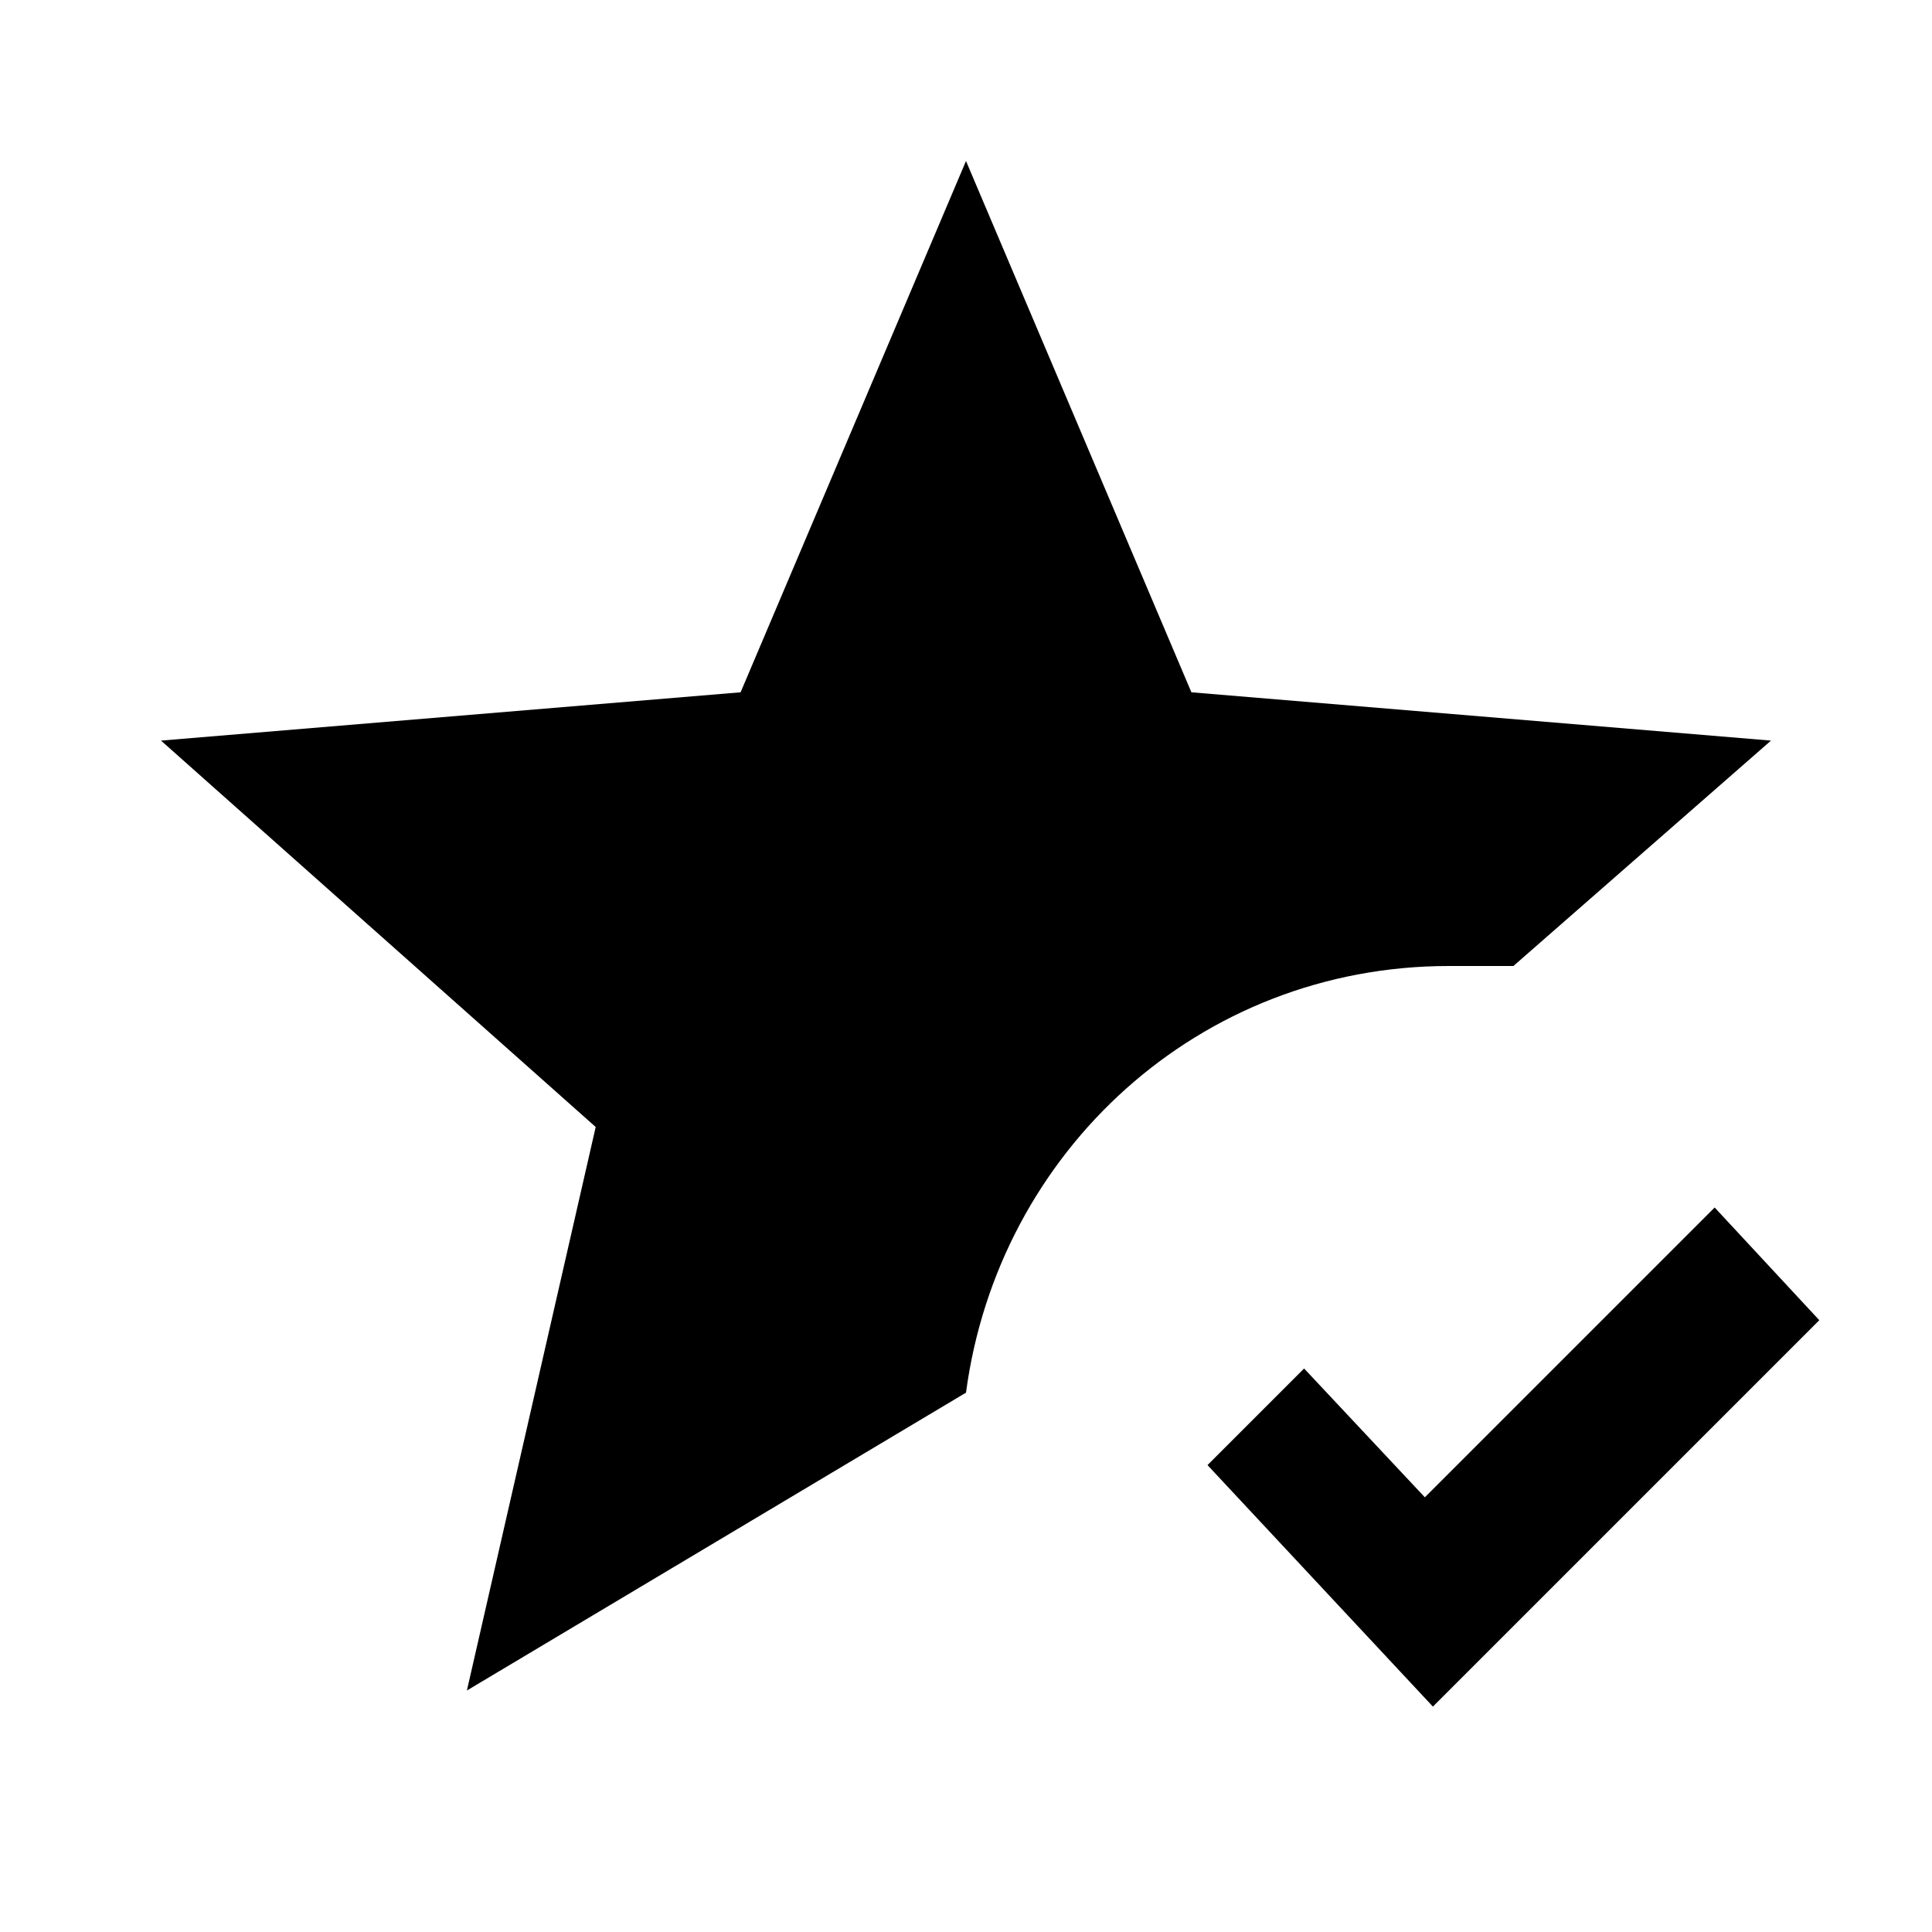
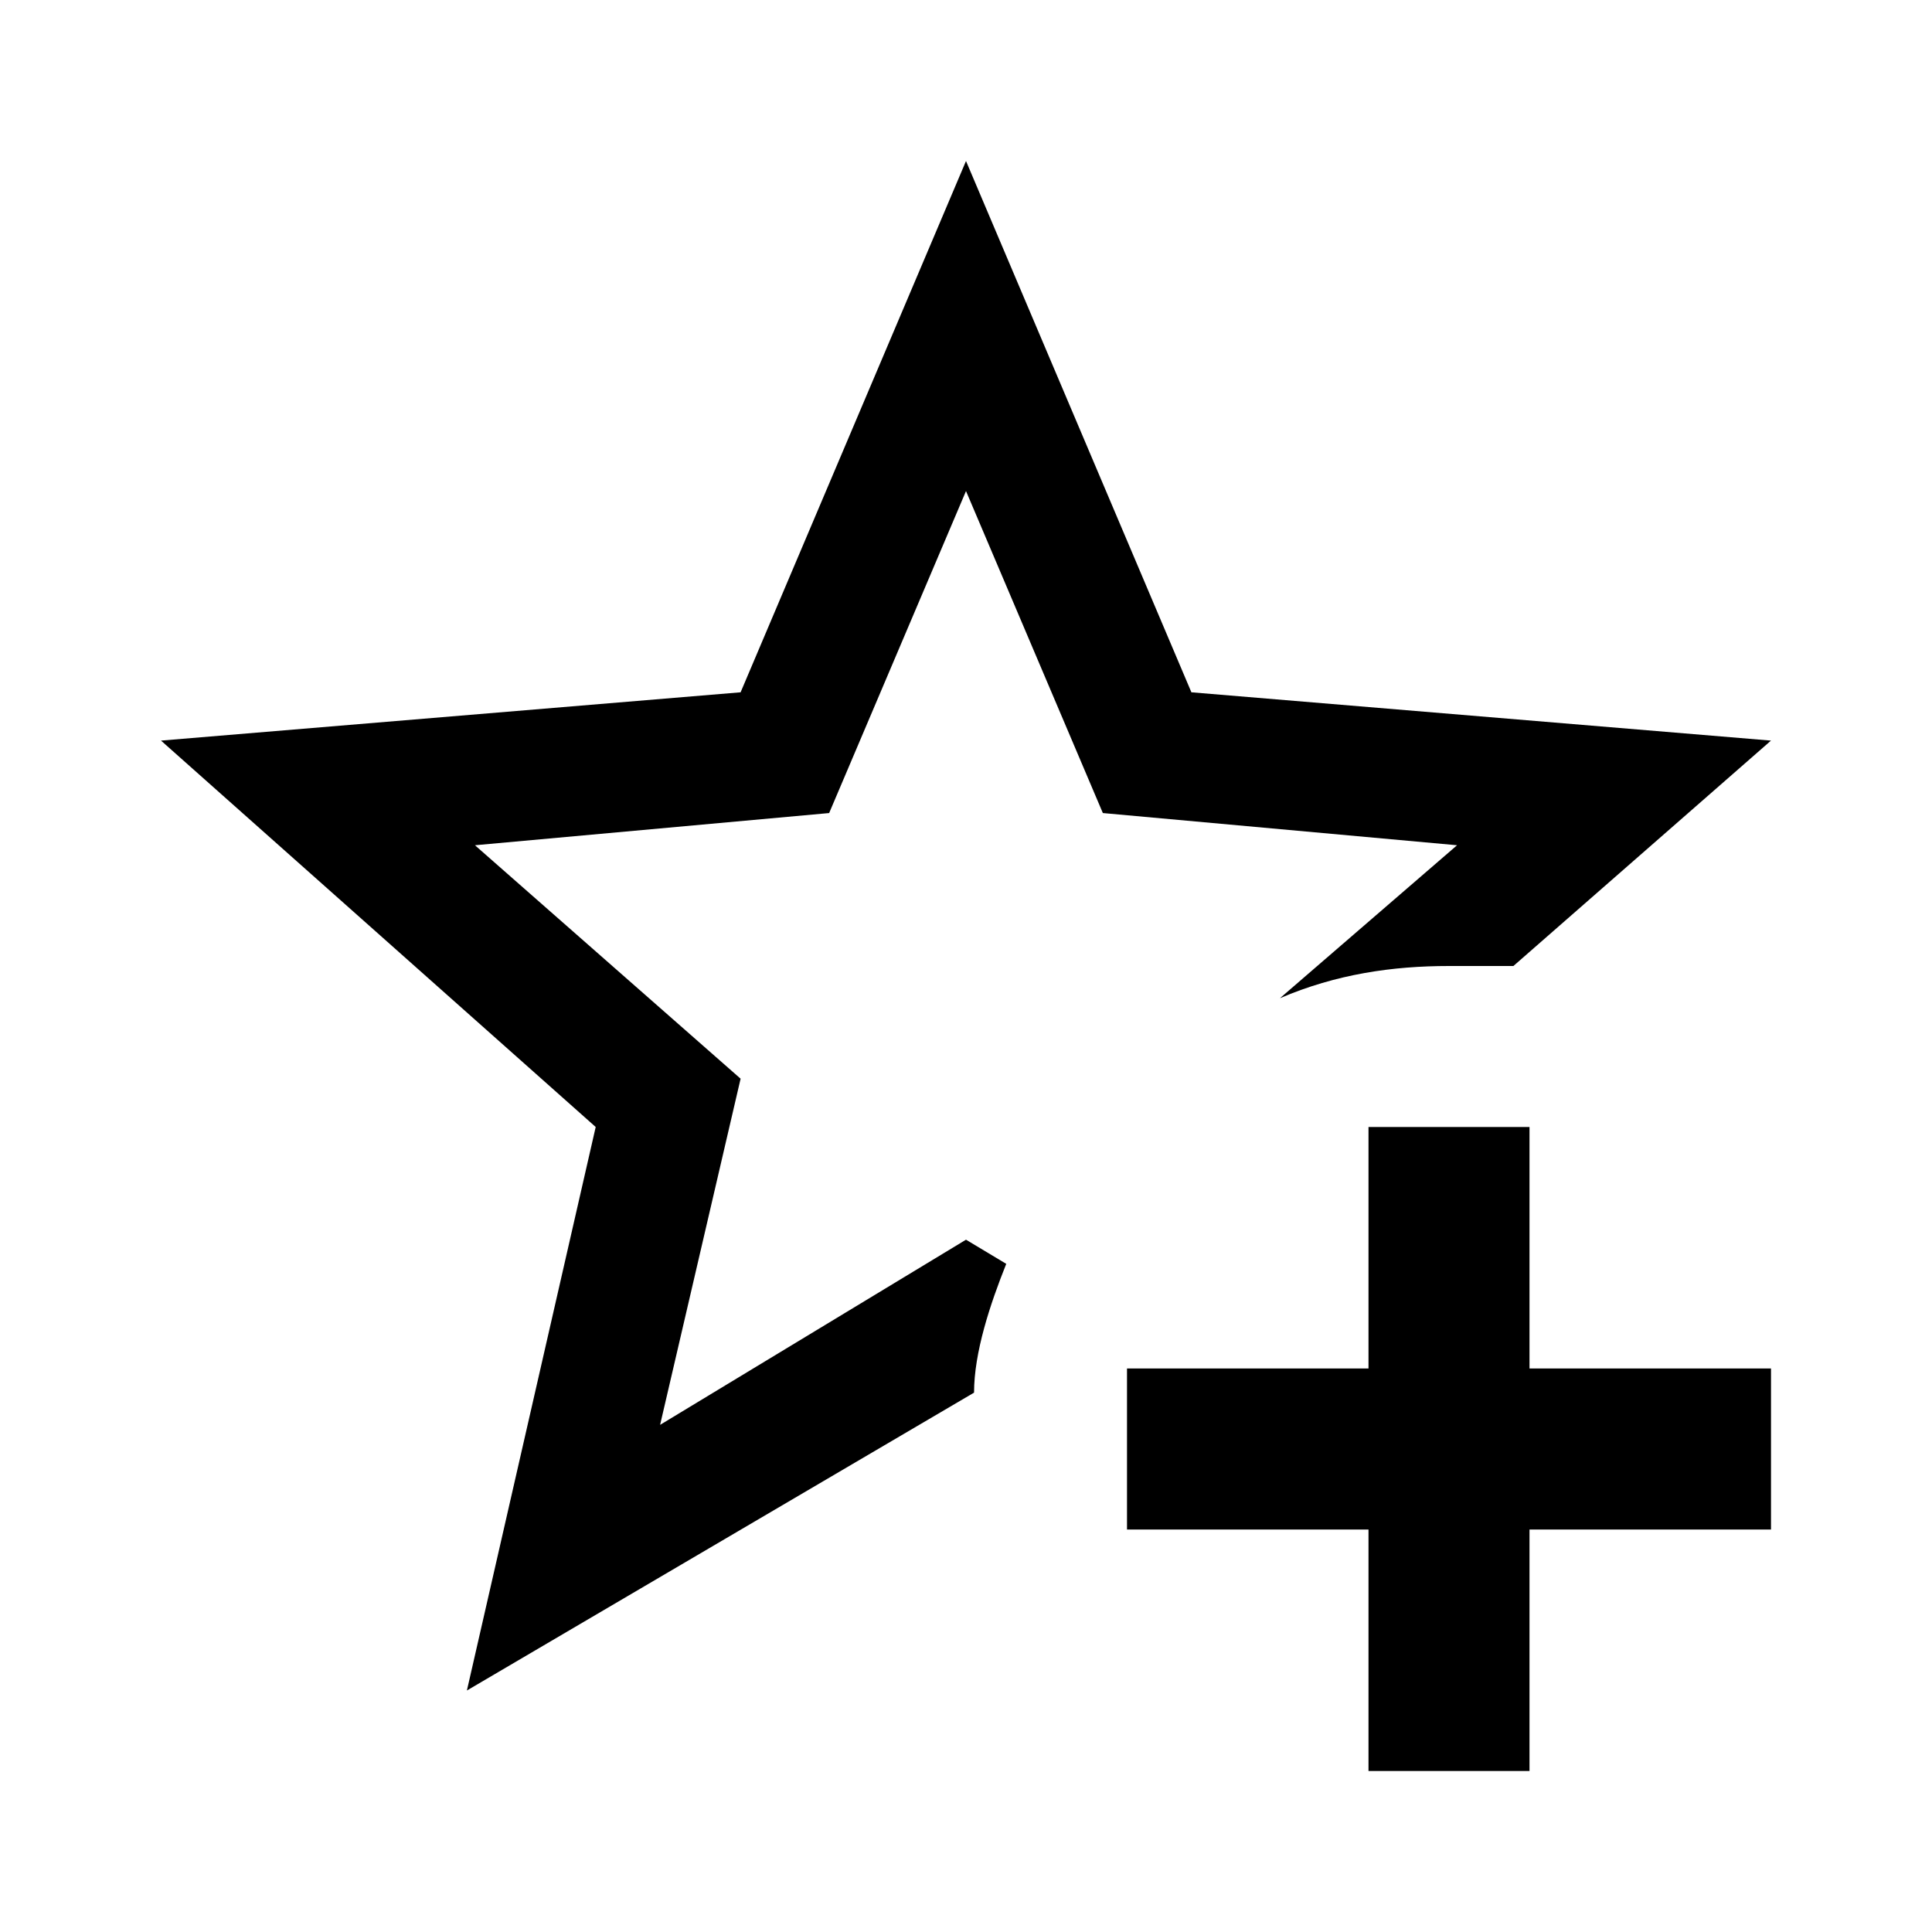
<svg xmlns="http://www.w3.org/2000/svg" viewBox="0 0 24 24">
-   <path d="M5.8 21L7.4 14L2 9.2L9.2 8.6L12 2L14.8 8.6L22 9.2L18.8 12H18C14.9 12 12.4 14.3 12 17.3L5.8 21M17.8 21.2L22.6 16.4L21.3 15L17.7 18.6L16.2 17L15 18.2L17.8 21.2" />
+   <path d="M5.8 21L7.4 14L2 9.2L9.2 8.6L12 2L14.8 8.6L22 9.2L18.8 12H18C17.3 12 16.6 12.1 15.9 12.4L18.1 10.5L13.7 10.1L12 6.1L10.3 10.1L5.9 10.5L9.2 13.4L8.2 17.7L12 15.4L12.5 15.7C12.3 16.2 12.1 16.8 12.1 17.3L5.8 21M17 14V17H14V19H17V22H19V19H22V17H19V14H17Z" />
</svg>
